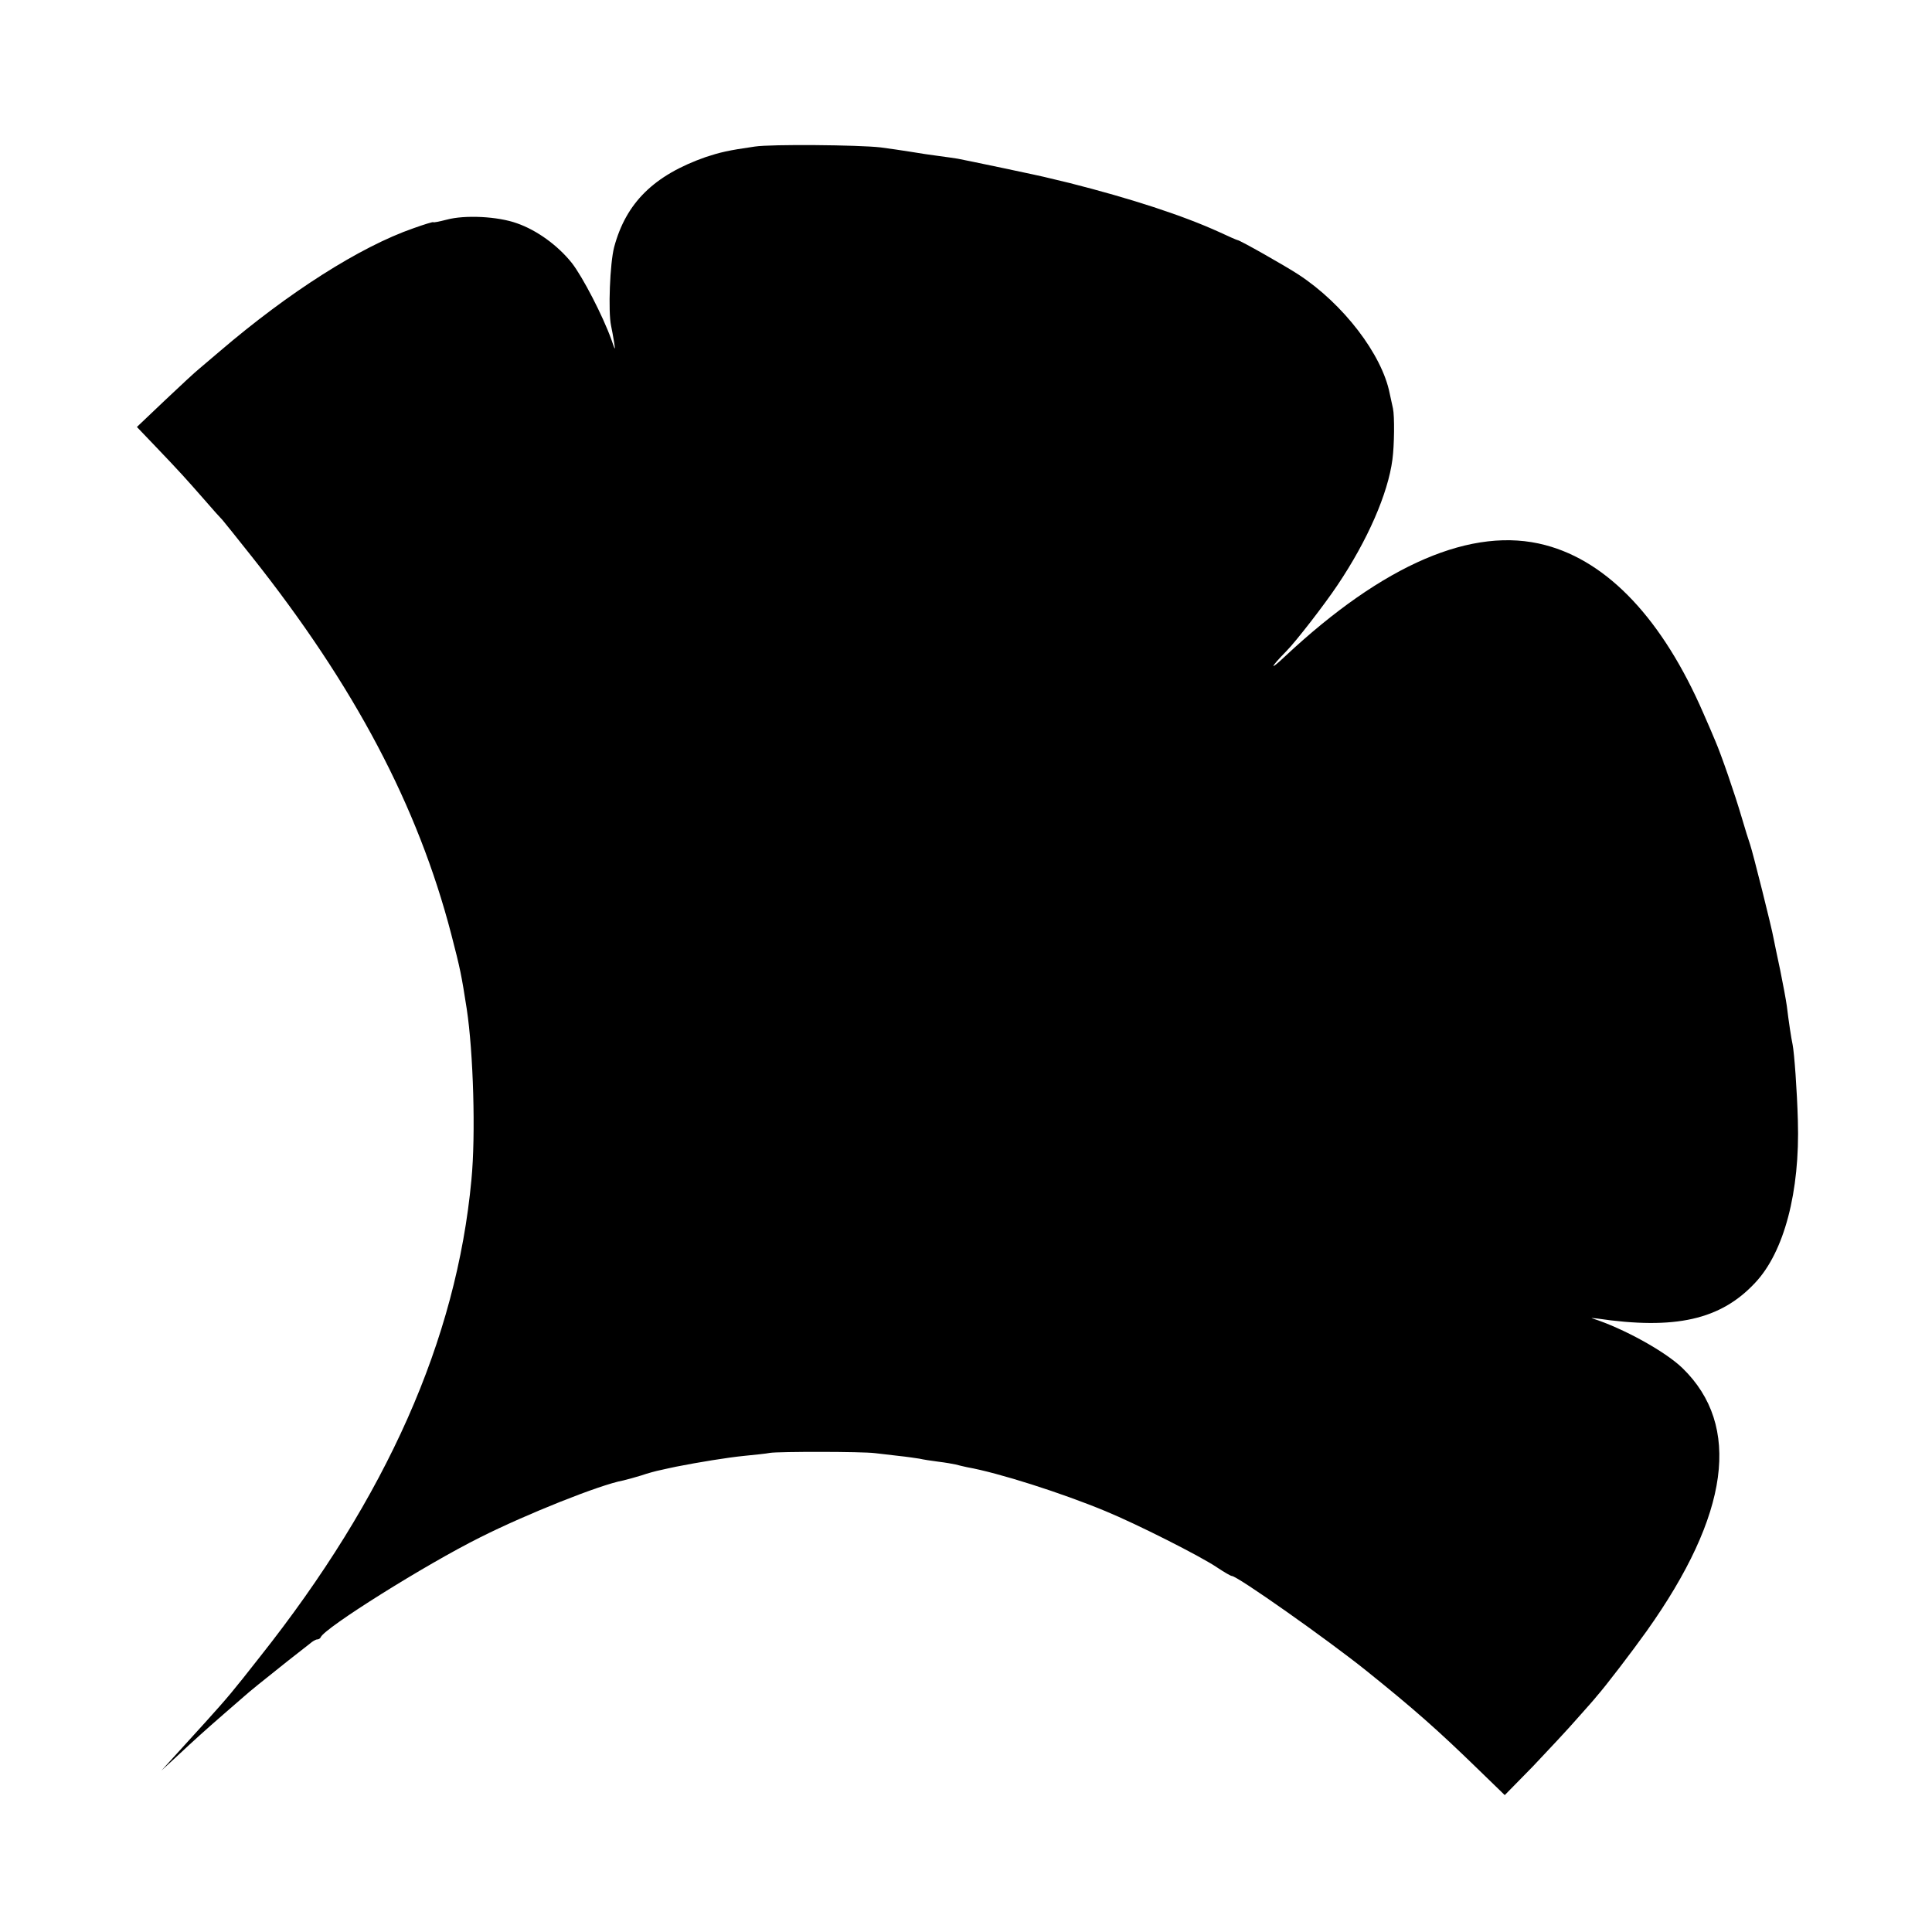
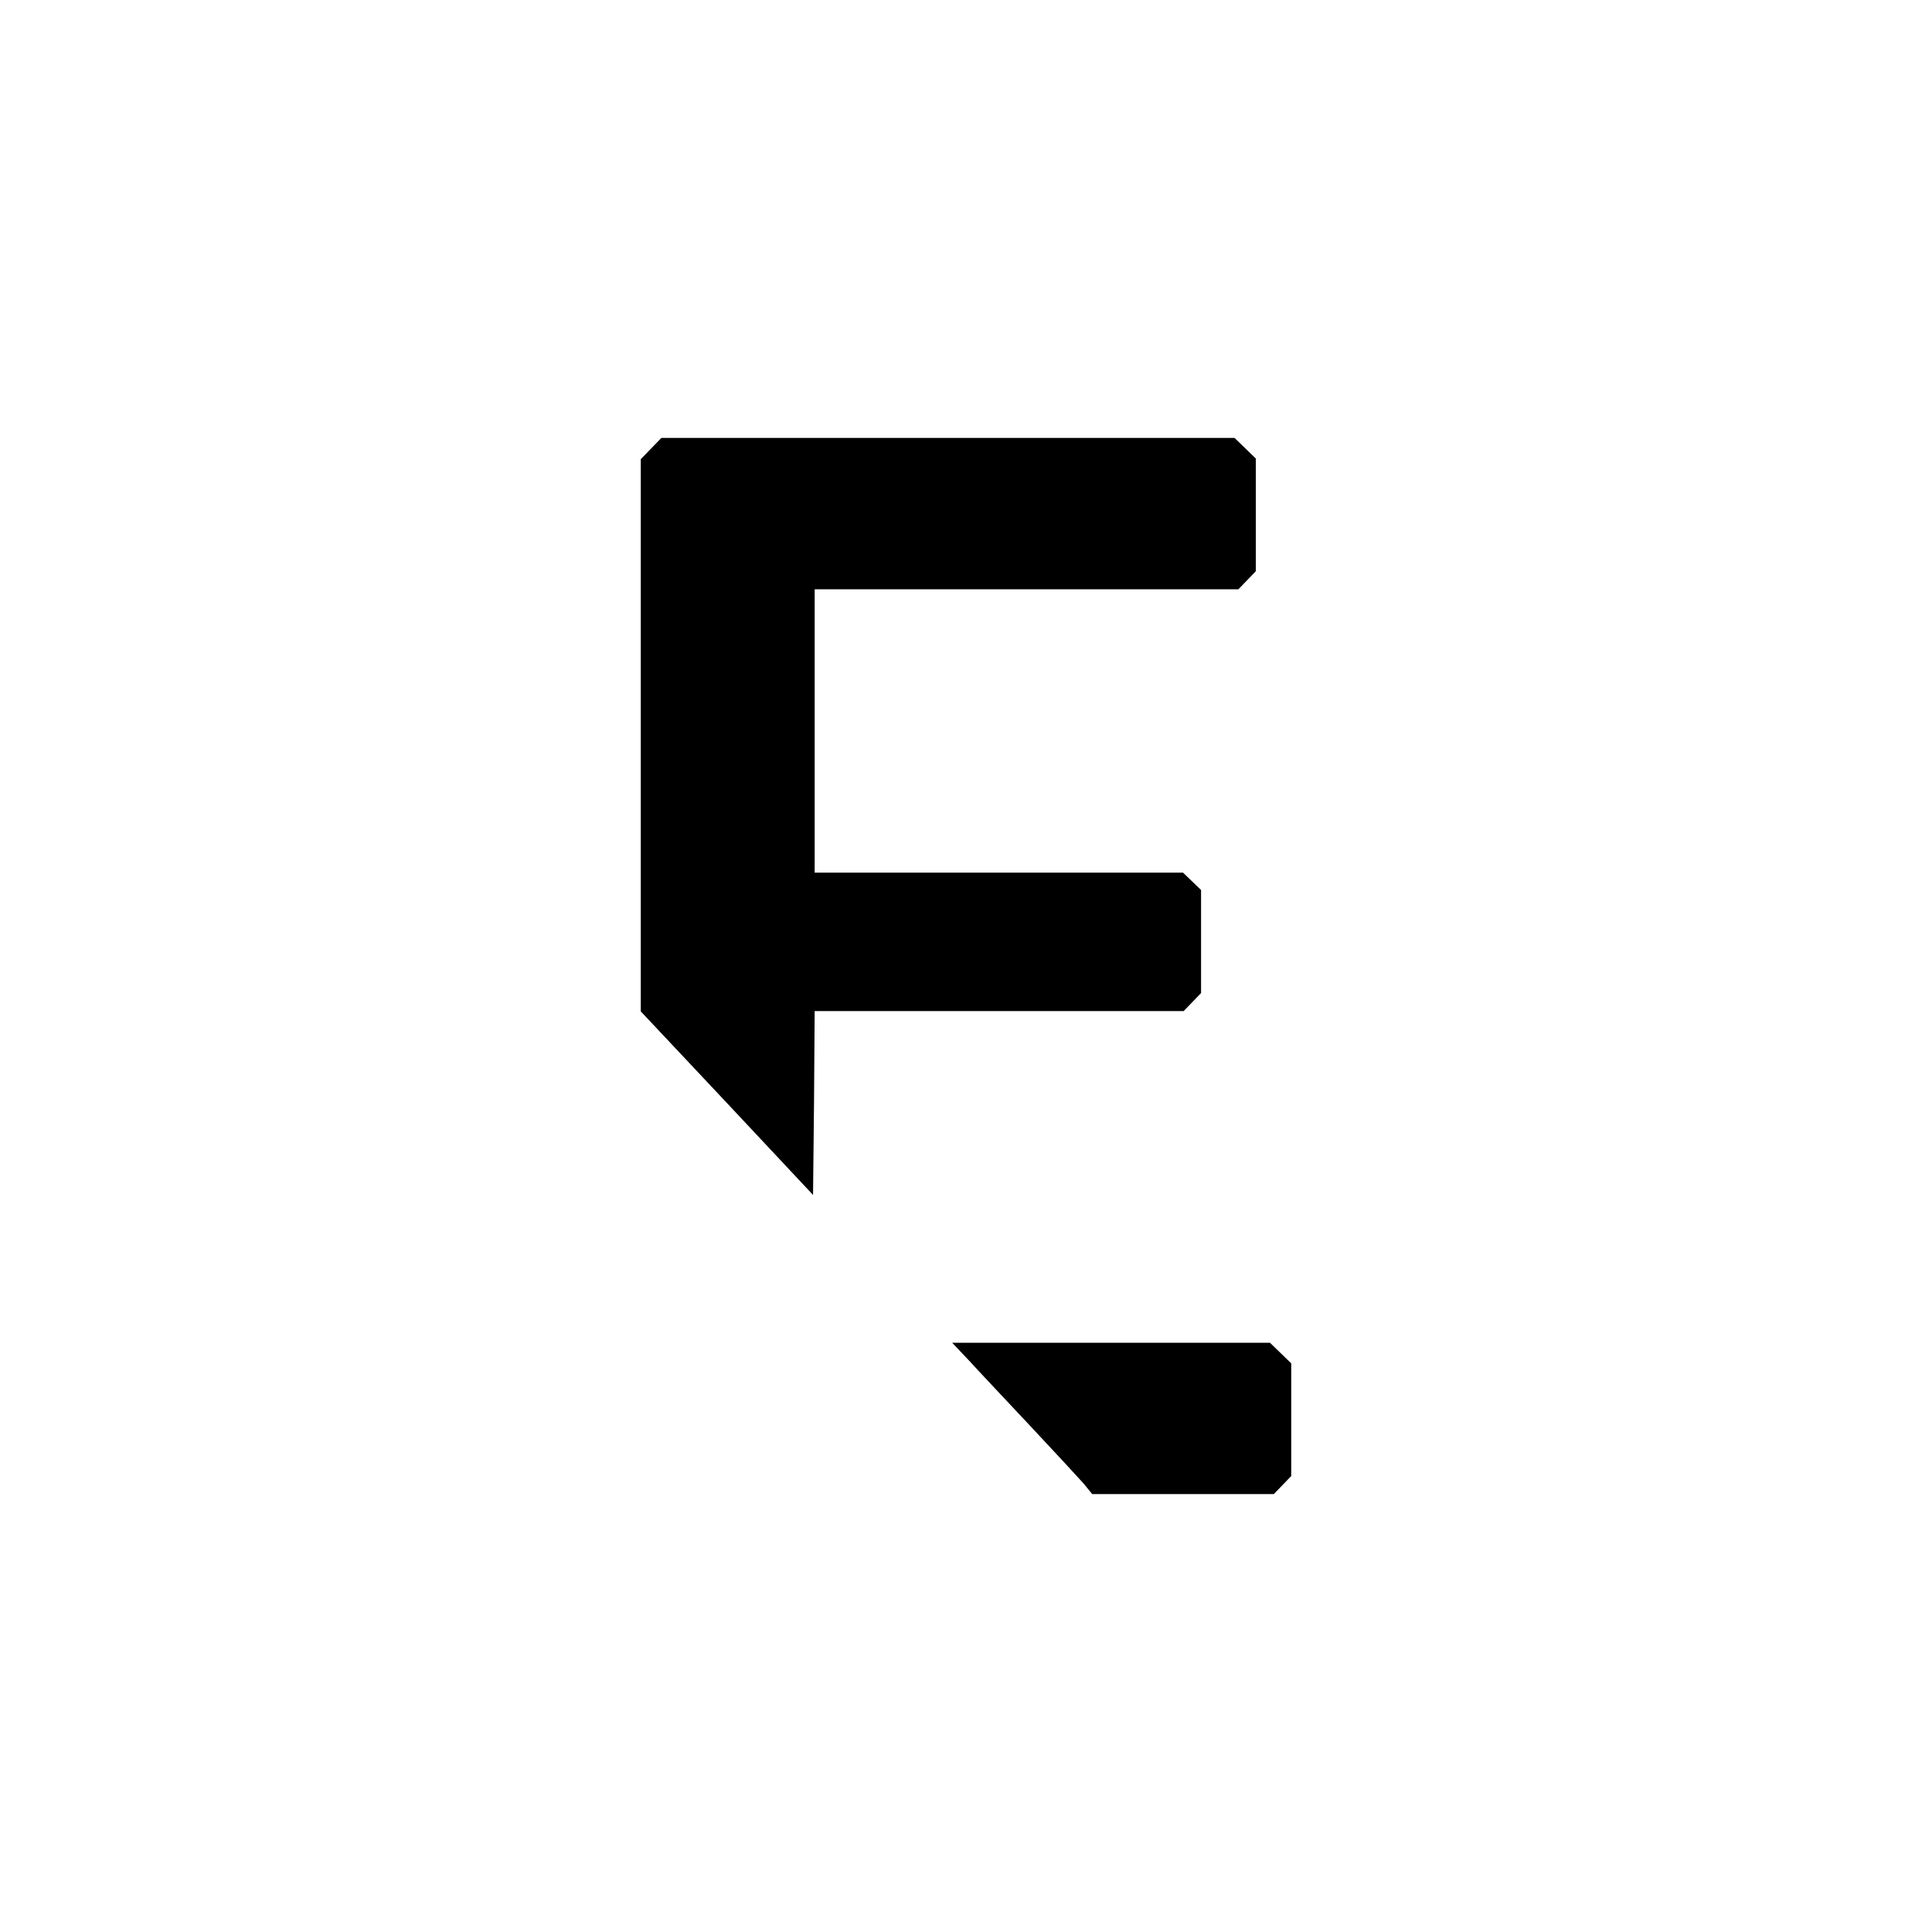
- <svg xmlns="http://www.w3.org/2000/svg" version="1.0" width="700pt" height="700pt" viewBox="0 0 700 700" preserveAspectRatio="xMidYMid meet">
-   <g transform="translate(0,700) scale(0.1,-0.1)" fill="#000000" stroke="none">
-     <path d="M2735 6469 c-98 -14 -126 -21 -178 -38 -188 -66 -289 -166 -332 -327 -15 -58 -22 -232 -11 -284 3 -14 8 -41 11 -60 5 -32 4 -31 -10 10 -31 86 -104 227 -143 277 -51 64 -127 119 -199 144 -69 25 -189 31 -255 13 -27 -7 -48 -11 -48 -9 0 2 -33 -8 -72 -22 -193 -67 -452 -232 -702 -446 -27 -23 -60 -51 -73 -62 -14 -11 -70 -63 -126 -116 l-101 -96 66 -69 c90 -94 114 -121 178 -194 30 -35 60 -68 66 -74 5 -6 53 -65 105 -131 374 -471 603 -905 724 -1370 33 -127 37 -148 56 -270 24 -157 33 -457 17 -620 -54 -579 -307 -1149 -767 -1729 -98 -125 -114 -144 -196 -235 -54 -59 -60 -66 -120 -132 l-40 -44 50 46 c76 71 104 96 175 158 36 31 70 61 76 66 14 13 72 60 154 125 36 28 73 57 83 65 9 8 21 15 26 15 5 0 11 3 13 8 14 34 381 264 578 362 167 84 435 191 518 206 13 3 42 11 65 18 23 8 56 17 72 20 17 4 41 9 55 12 81 16 185 33 245 39 39 4 81 8 95 11 32 5 334 5 380 -1 19 -2 58 -7 86 -10 29 -3 62 -8 75 -10 13 -3 44 -8 69 -11 25 -3 53 -8 62 -10 10 -3 29 -7 42 -10 113 -20 342 -93 501 -159 112 -46 346 -164 406 -205 24 -16 48 -30 52 -30 20 0 346 -230 487 -343 173 -139 259 -215 403 -355 l99 -96 102 104 c55 58 128 136 161 174 33 37 65 73 70 80 32 36 129 163 181 236 301 423 344 745 130 953 -63 61 -216 145 -326 180 -8 2 -1 2 15 0 284 -42 449 -5 574 129 105 111 163 330 155 588 -3 110 -13 245 -19 275 -5 23 -14 82 -21 140 -3 22 -14 81 -24 130 -11 50 -21 101 -24 115 -6 36 -75 311 -85 340 -5 14 -19 59 -31 100 -24 82 -74 227 -95 275 -7 17 -26 62 -43 100 -147 339 -345 550 -573 610 -263 70 -586 -69 -944 -404 -57 -54 -54 -41 5 19 35 35 140 171 186 240 109 162 183 332 199 455 7 51 8 158 2 185 -2 8 -7 33 -12 55 -28 141 -168 324 -330 430 -47 31 -213 125 -221 125 -2 0 -32 13 -66 29 -134 61 -322 122 -543 178 -33 8 -67 16 -75 18 -25 7 -303 65 -330 70 -14 2 -45 7 -70 10 -25 3 -70 10 -100 15 -30 5 -80 12 -110 16 -79 9 -396 12 -455 3z" />
+ <svg xmlns="http://www.w3.org/2000/svg" version="1.0" width="600pt" height="600pt" viewBox="0 0 600 600" preserveAspectRatio="xMidYMid meet">
+   <g transform="translate(0,600) scale(0.1,-0.1)" fill="#000000" stroke="none">
+     <path d="M2022 4607 l-32 -33 0 -858 0 -857 268 -285 267 -285 3 286 2 285 573 0 573 0 27 28 27 28 0 160 0 160 -28 27 -28 27 -572 0 -572 0 0 440 0 440 658 0 658 0 27 28 27 28 0 175 0 175 -33 32 -33 32 -890 0 -890 0 -32 -33z" />
+     <path d="M3011 1773 c29 -32 115 -123 190 -203 75 -80 149 -160 164 -177 l27 -33 282 0 282 0 27 28 27 28 0 175 0 175 -33 32 -33 32 -493 0 -494 0 54 -57z" />
  </g>
</svg>
